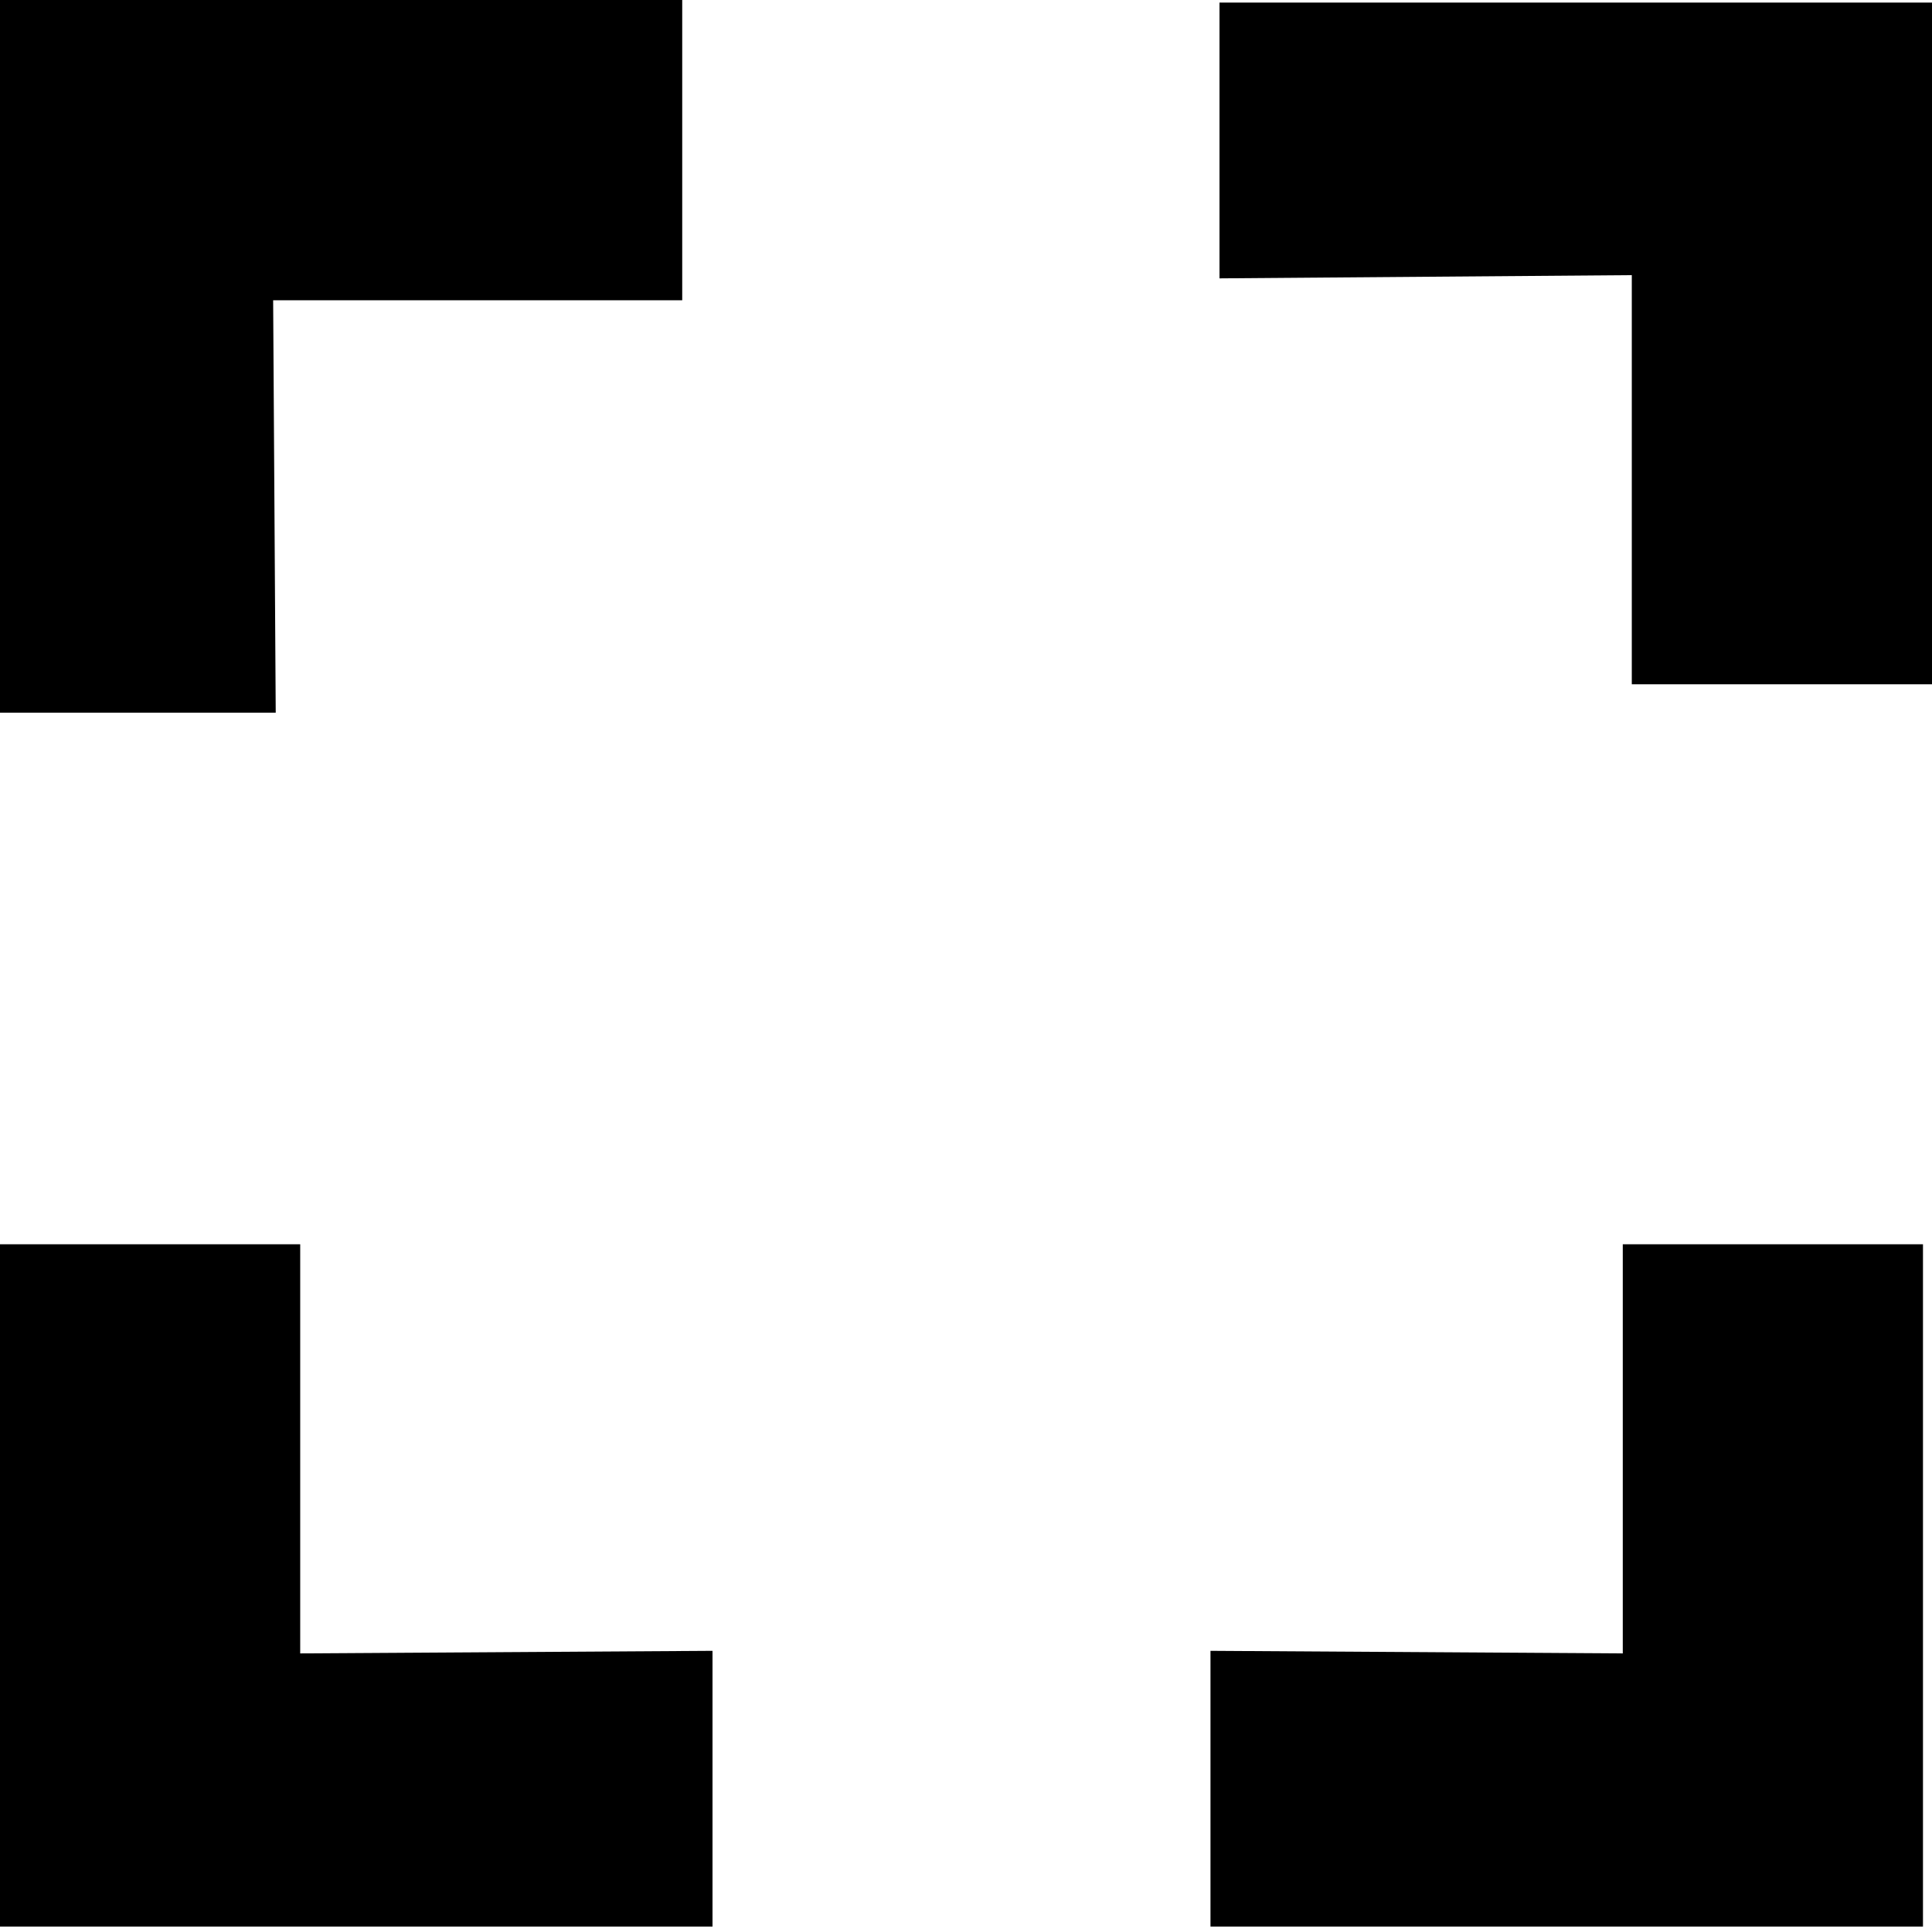
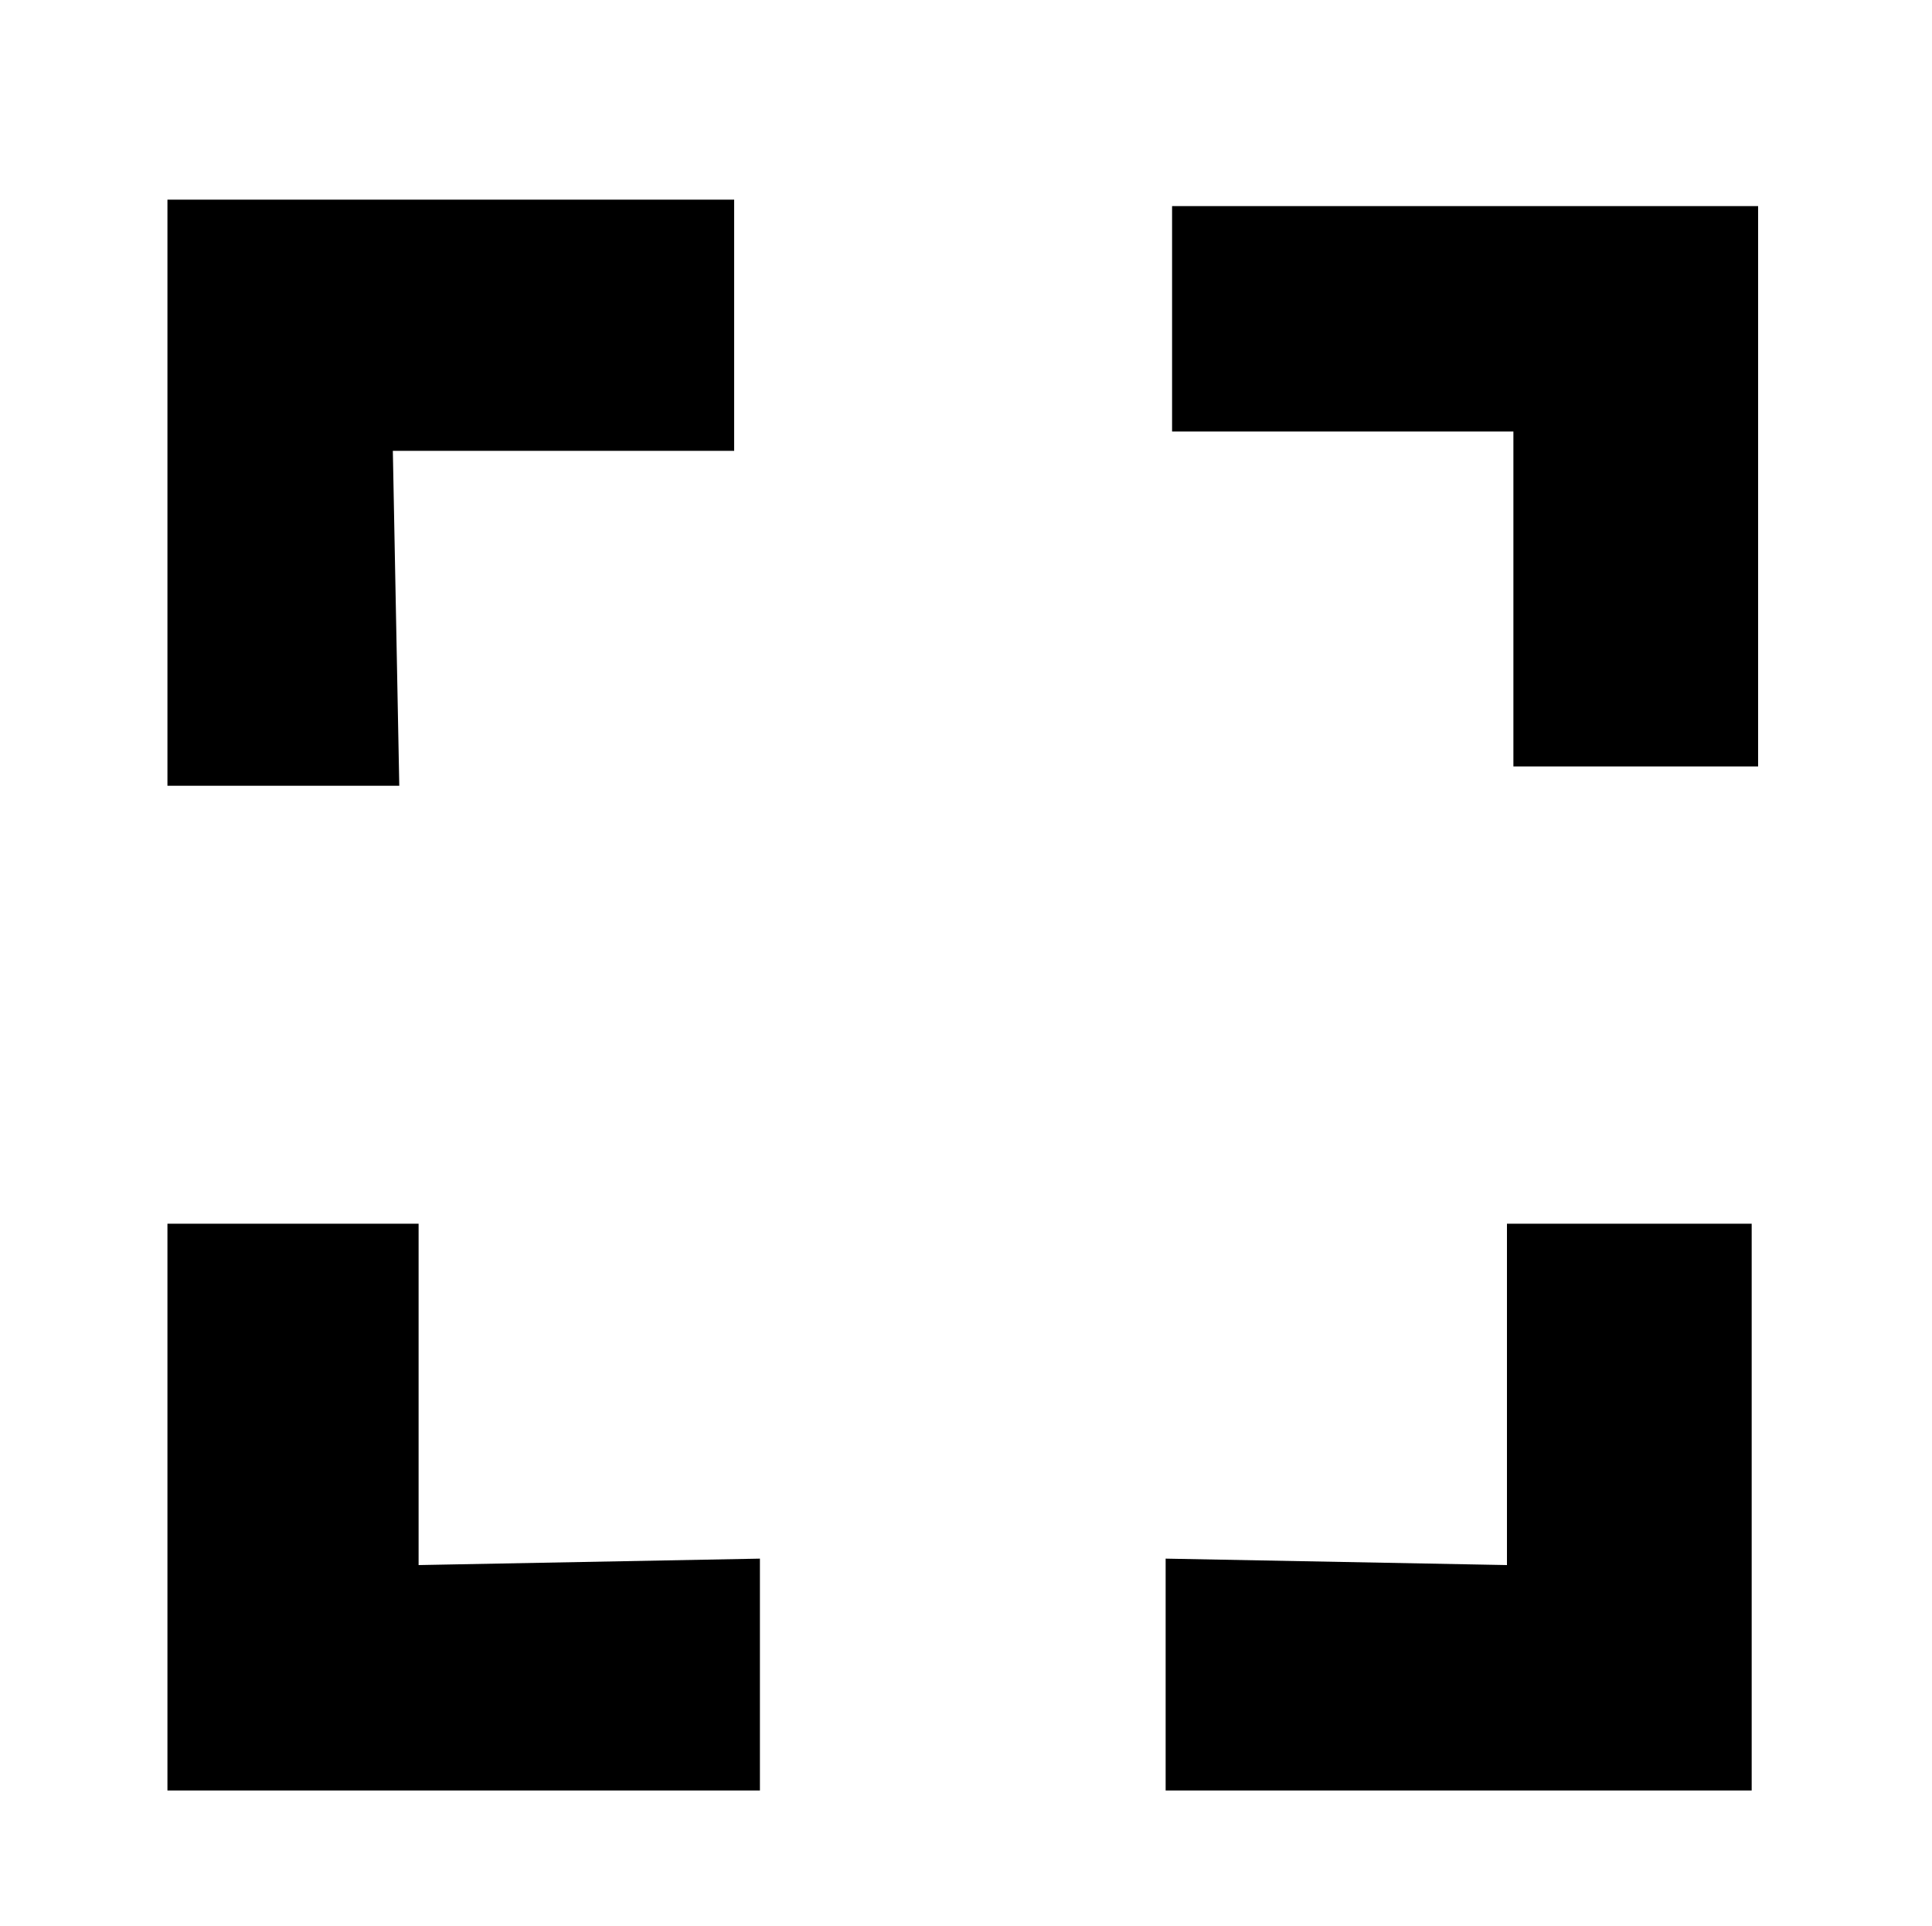
- <svg xmlns="http://www.w3.org/2000/svg" id="a" data-name="Layer 2" width="29.99" height="29.9" viewBox="0 0 29.99 29.9">
-   <polygon fill="currentColor" points="18.93 .04 29.99 .04 29.99 10.62 25.33 10.62 25.33 4.27 18.93 4.32 18.93 .04" />
-   <polygon fill="currentColor" points="0 11.06 0 0 10.59 0 10.59 4.66 4.24 4.66 4.28 11.06 0 11.06" />
-   <polygon fill="currentColor" points="11.06 29.9 0 29.9 0 19.31 4.66 19.31 4.66 25.66 11.06 25.62 11.06 29.9" />
-   <polygon fill="currentColor" points="18.79 29.9 29.85 29.9 29.85 19.31 25.19 19.31 25.19 25.66 18.79 25.62 18.79 29.9" />
+ <svg xmlns="http://www.w3.org/2000/svg" id="a" version="1.1" viewBox="0 0 30 29.9">
+   <polygon fill="currentColor" points="18.2 3.2 27.3 3.2 27.3 11.9 23.5 11.9 23.5 6.7 18.2 6.7 18.2 3.2" />
+   <polygon fill="currentColor" points="2.6 12.2 2.6 3.1 11.4 3.1 11.4 7 6.1 7 6.2 12.2 2.6 12.2" />
+   <polygon fill="currentColor" points="11.8 27.8 2.6 27.8 2.6 19 6.5 19 6.5 24.3 11.8 24.2 11.8 27.8" />
+   <polygon fill="currentColor" points="18.1 27.8 27.2 27.8 27.2 19 23.4 19 23.4 24.3 18.1 24.2 18.1 27.8" />
</svg>
